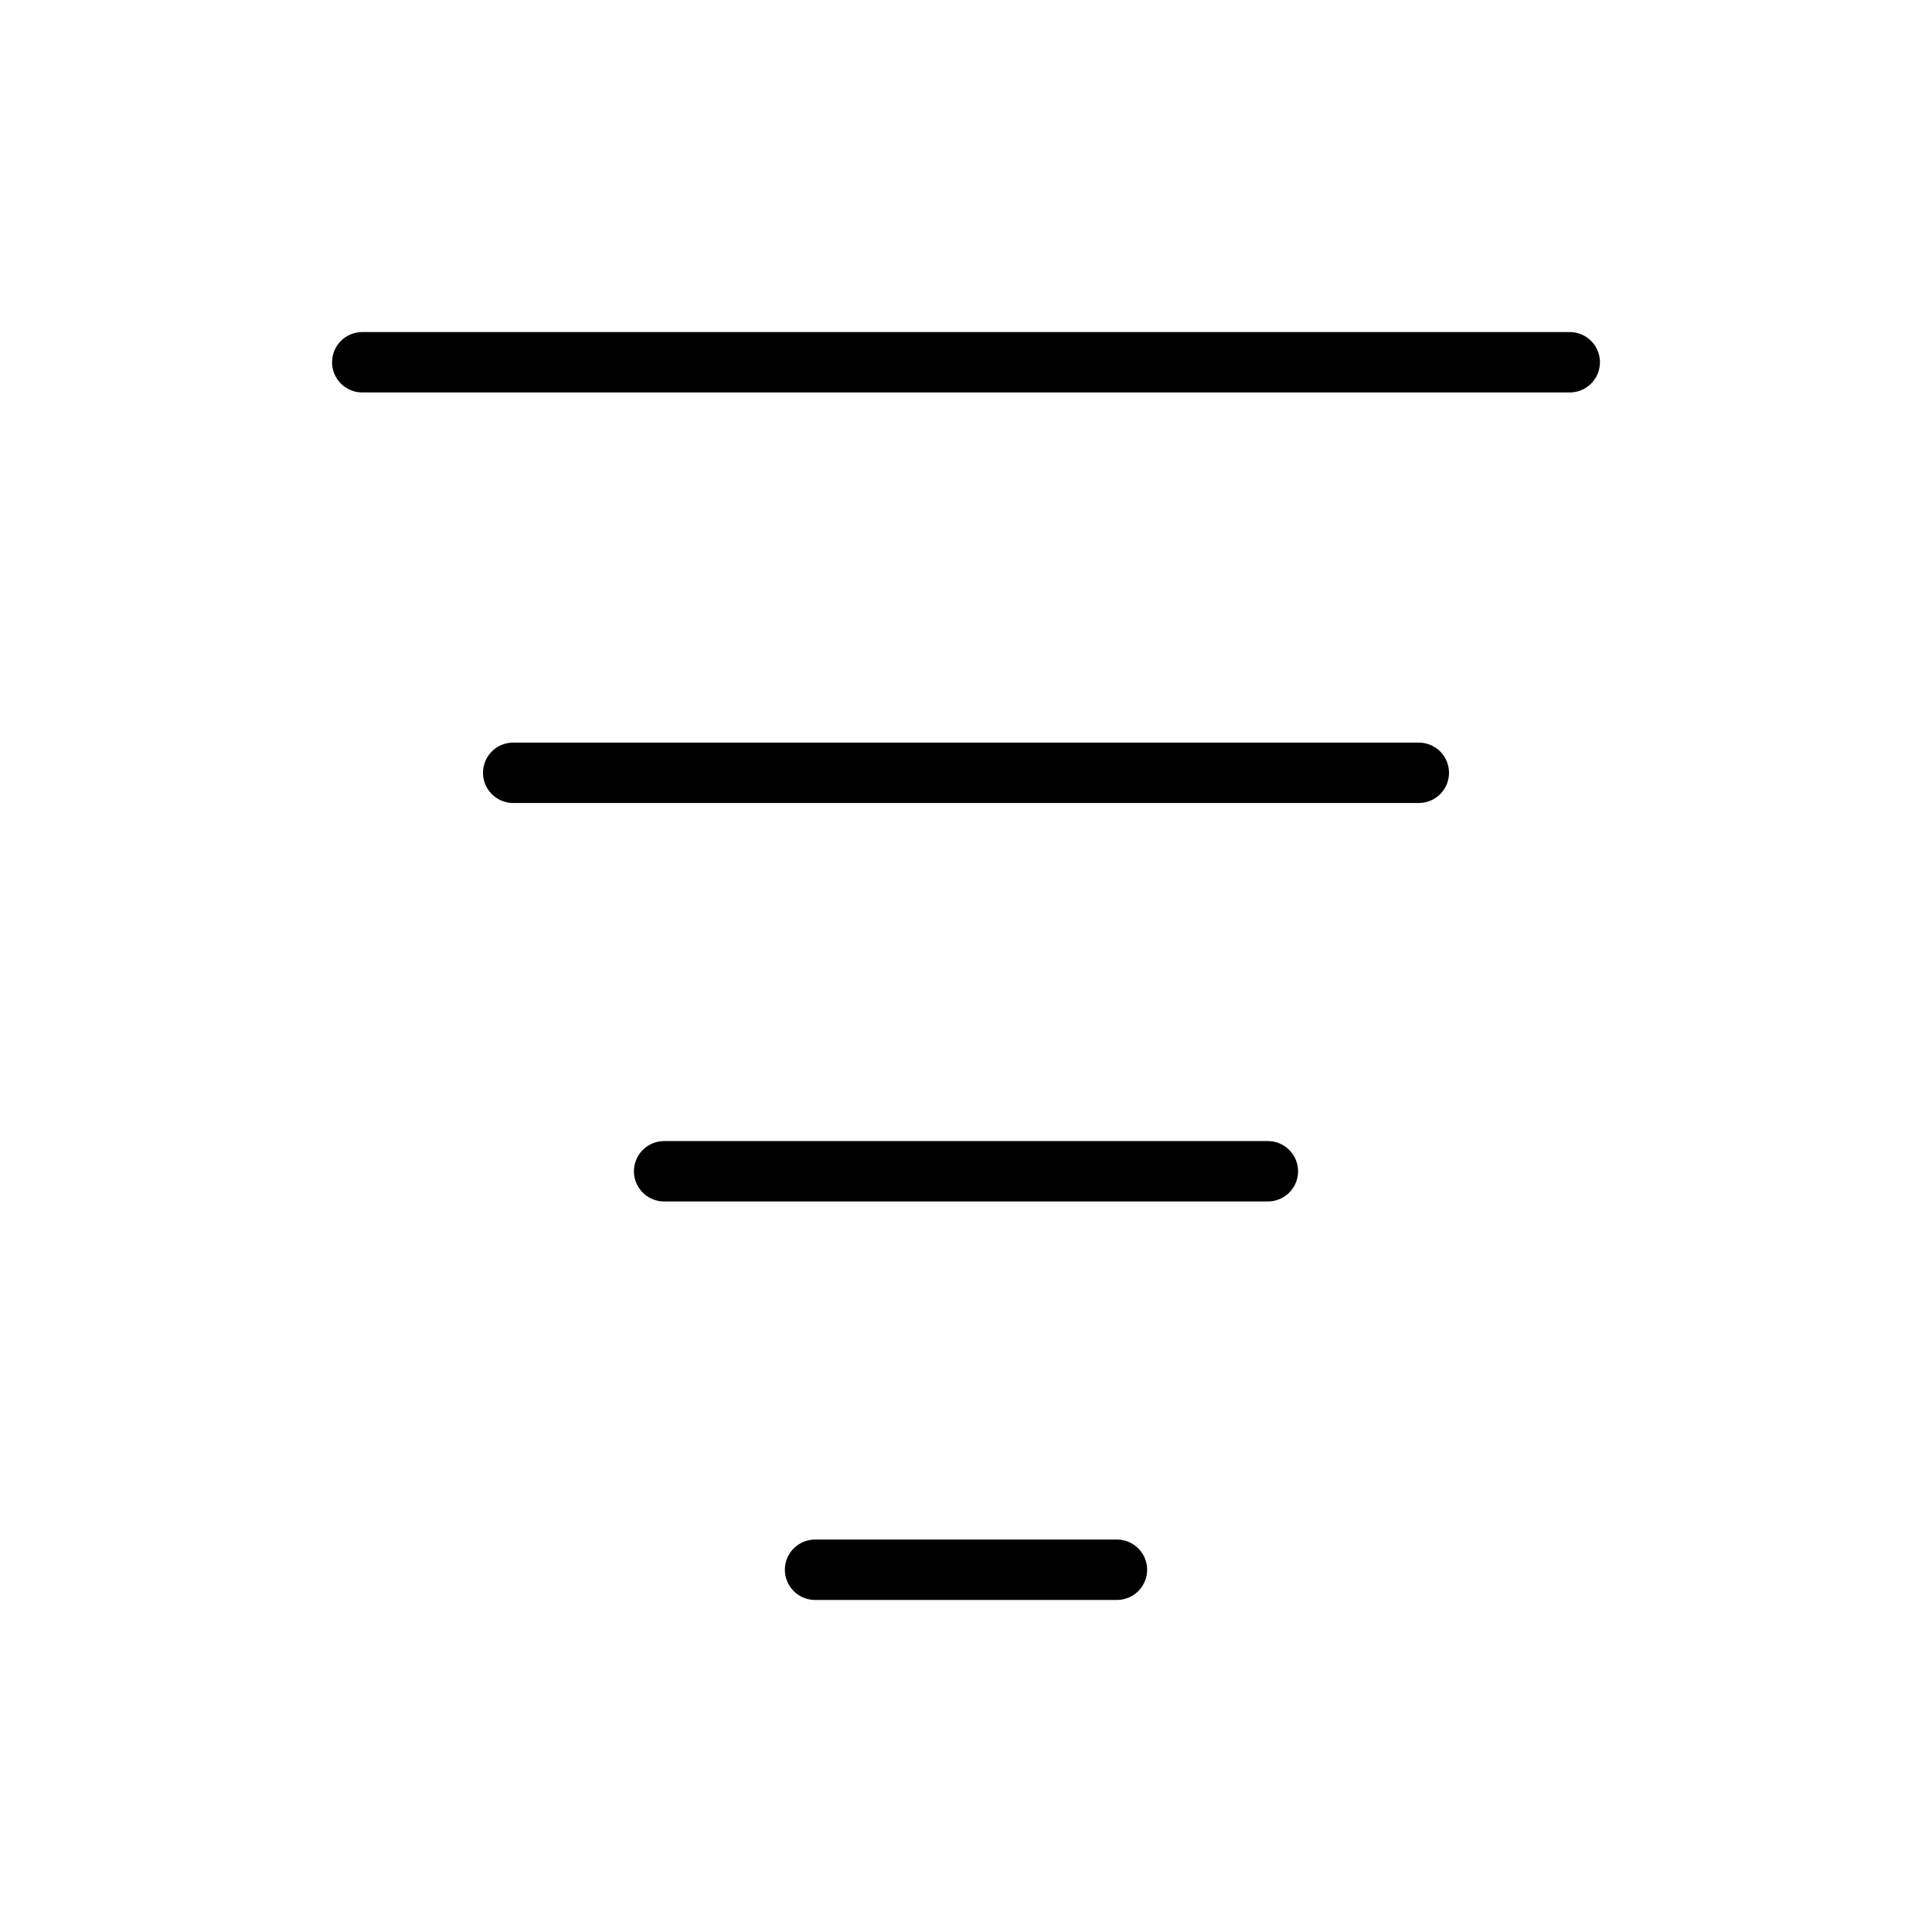
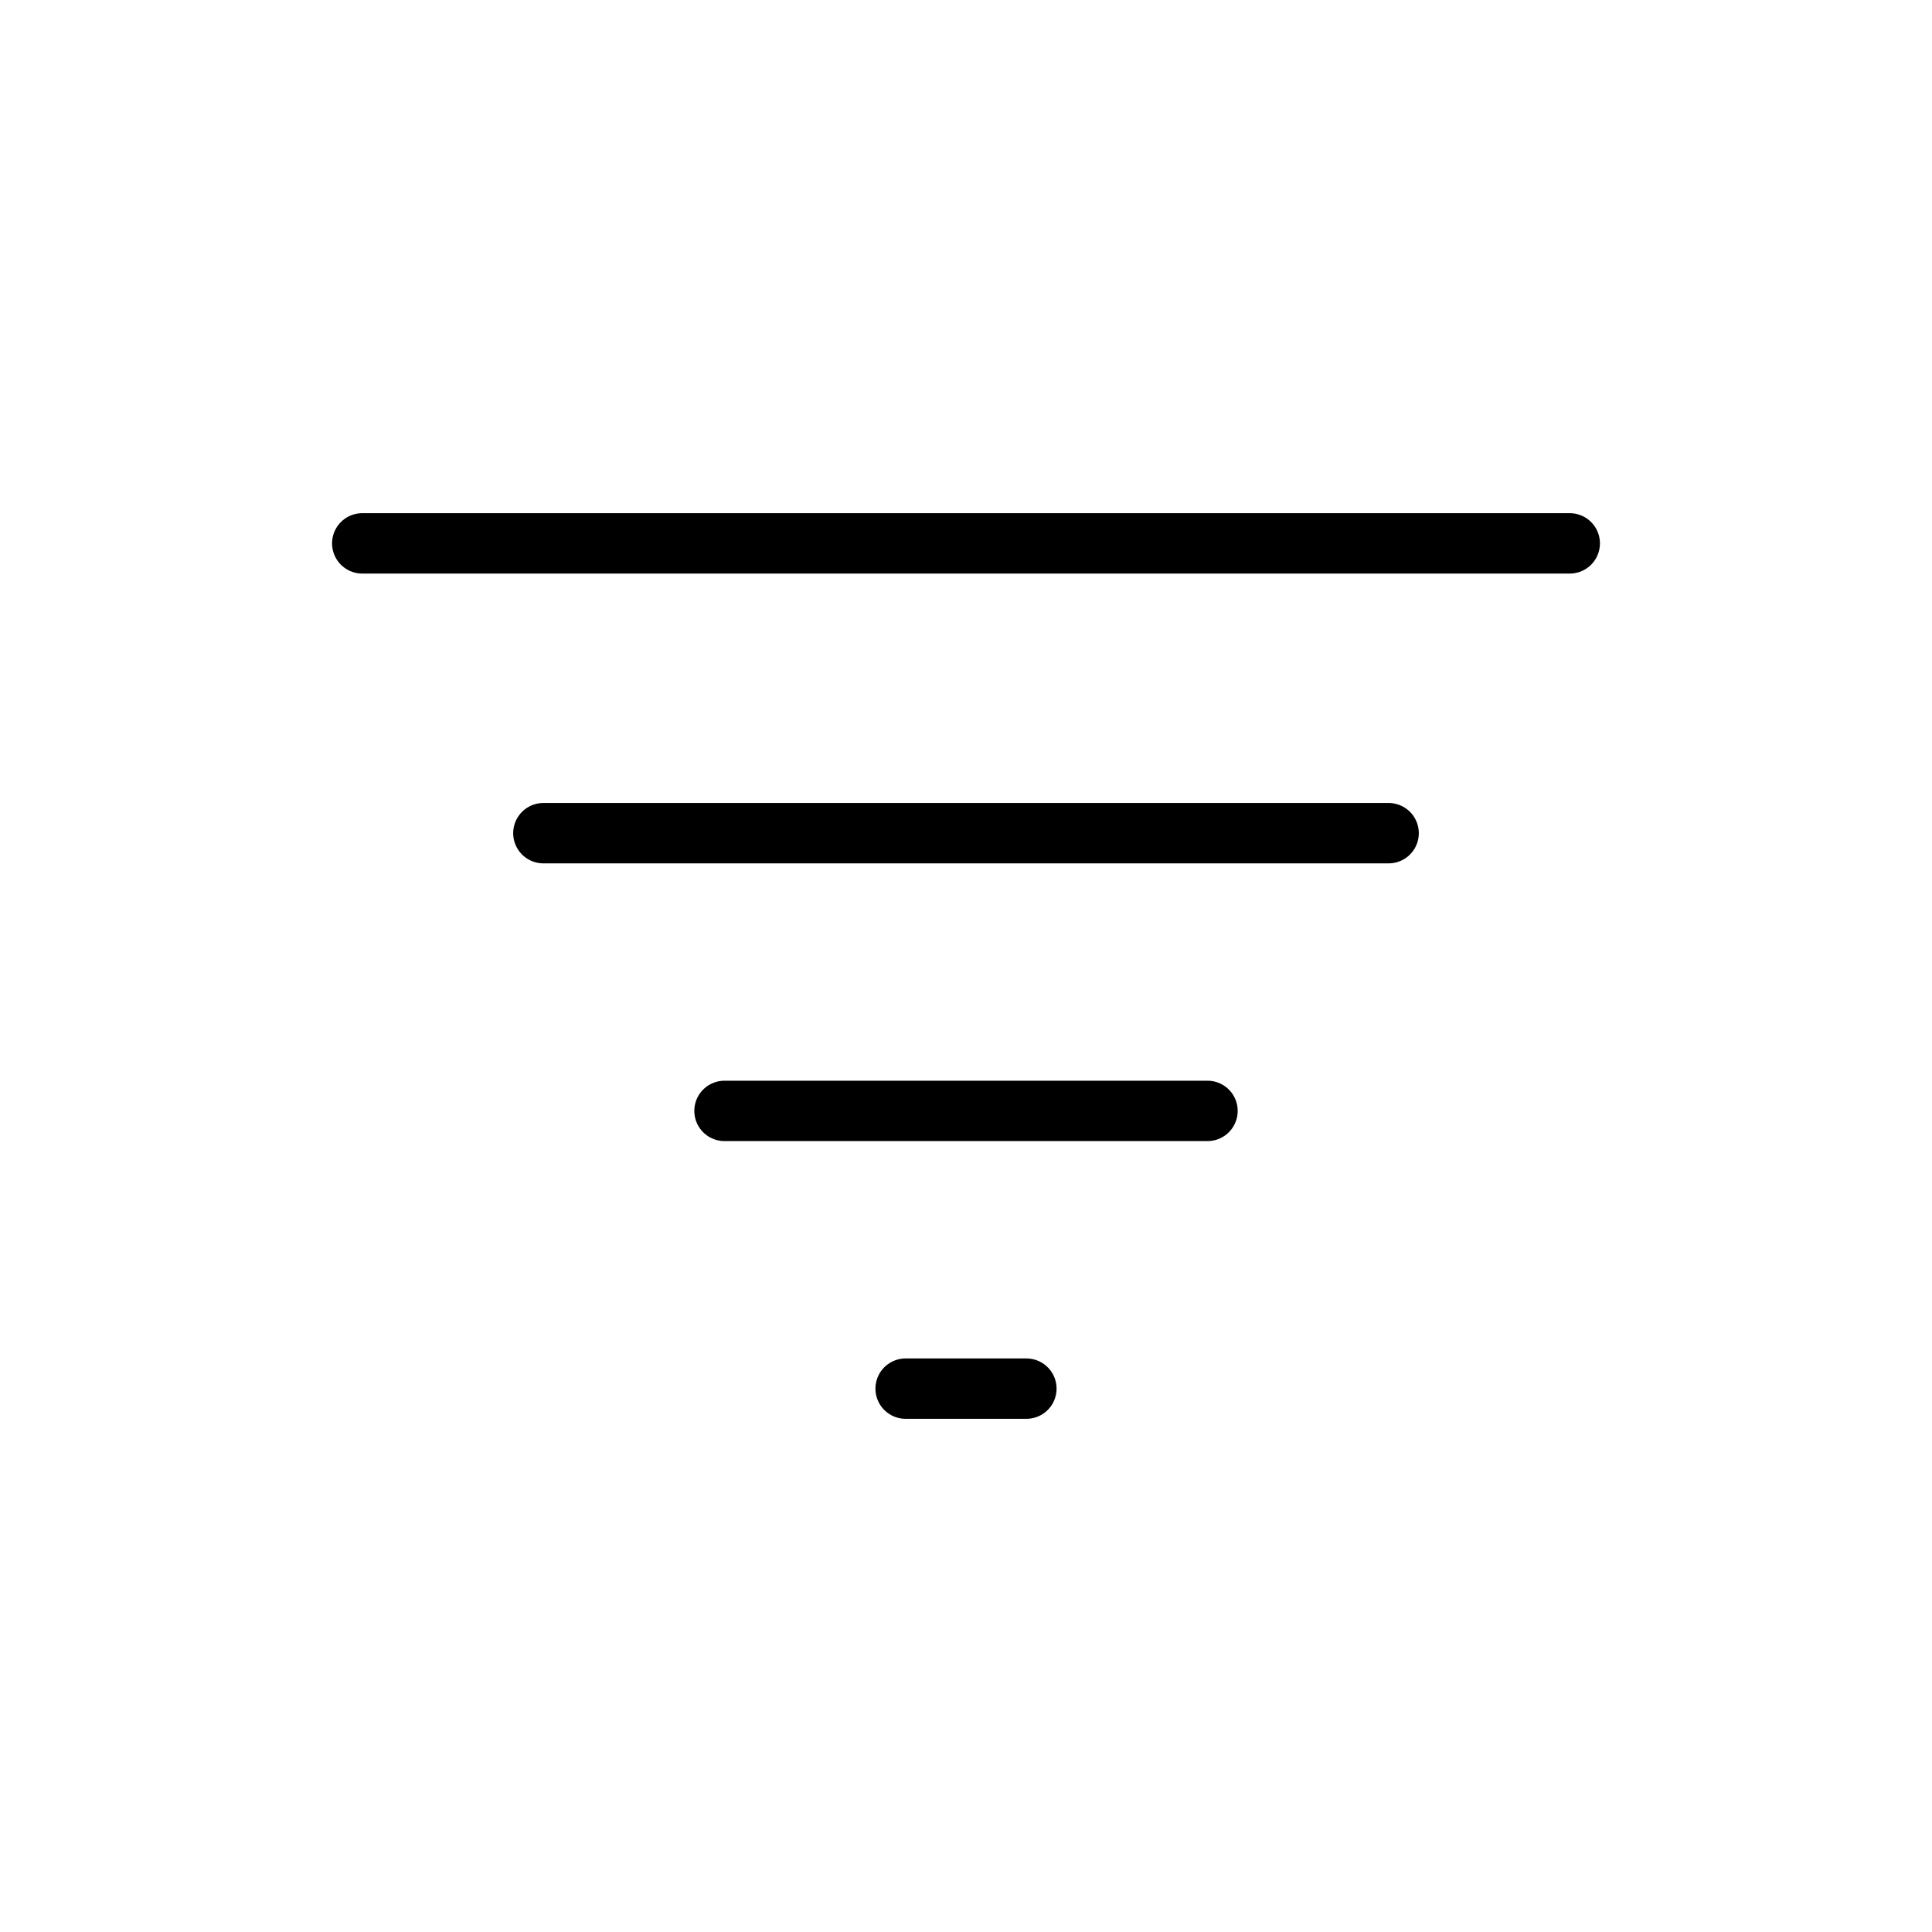
<svg xmlns="http://www.w3.org/2000/svg" width="32" height="32" viewBox="0 0 32 32" fill="none" stroke="currentColor" stroke-width="1" stroke-linecap="round" stroke-linejoin="round">
-   <line x1="26" y1="6" x2="6" y2="6" />
-   <line x1="23.5" y1="12.8" x2="8.5" y2="12.8" />
-   <line x1="21" y1="19.4" x2="11" y2="19.4" />
-   <line x1="18.5" y1="26" x2="13.5" y2="26" />
+   <line x1="26" y1="9" x2="6" y2="9" />
+   <line x1="23" y1="13.8" x2="9" y2="13.8" />
+   <line x1="20" y1="18.4" x2="12" y2="18.4" />
+   <line x1="17" y1="23" x2="15" y2="23" />
</svg>
